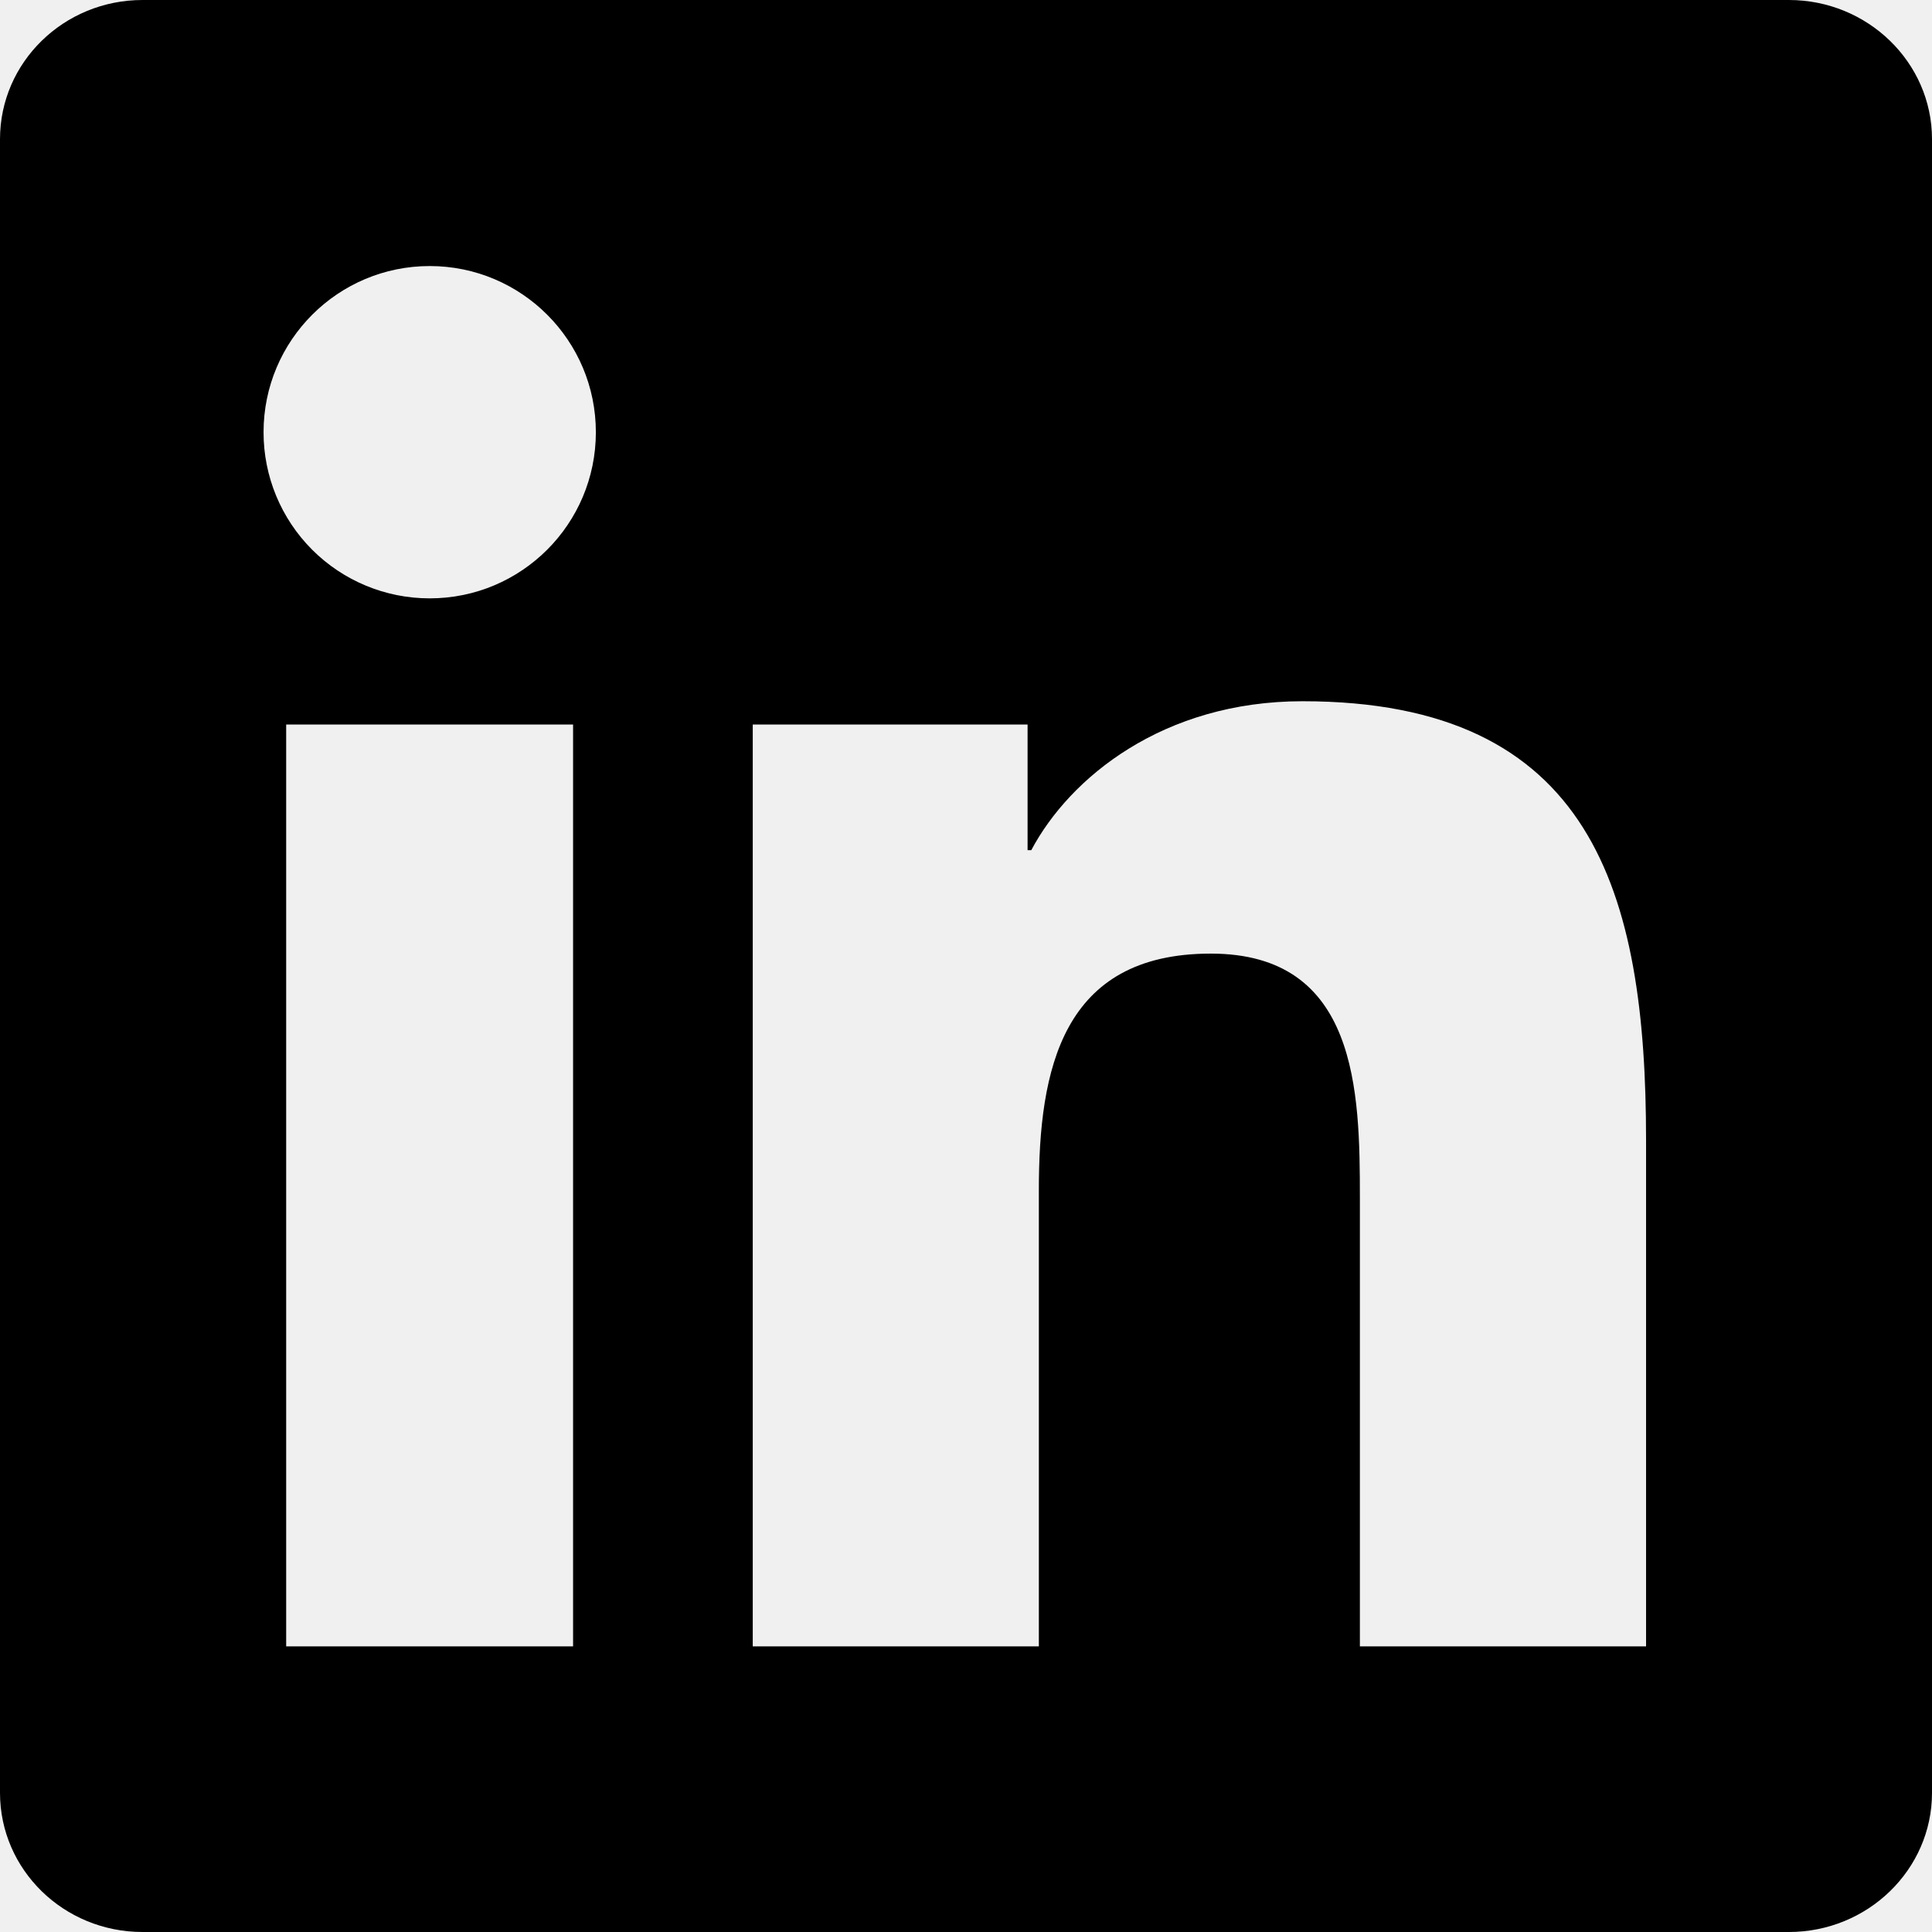
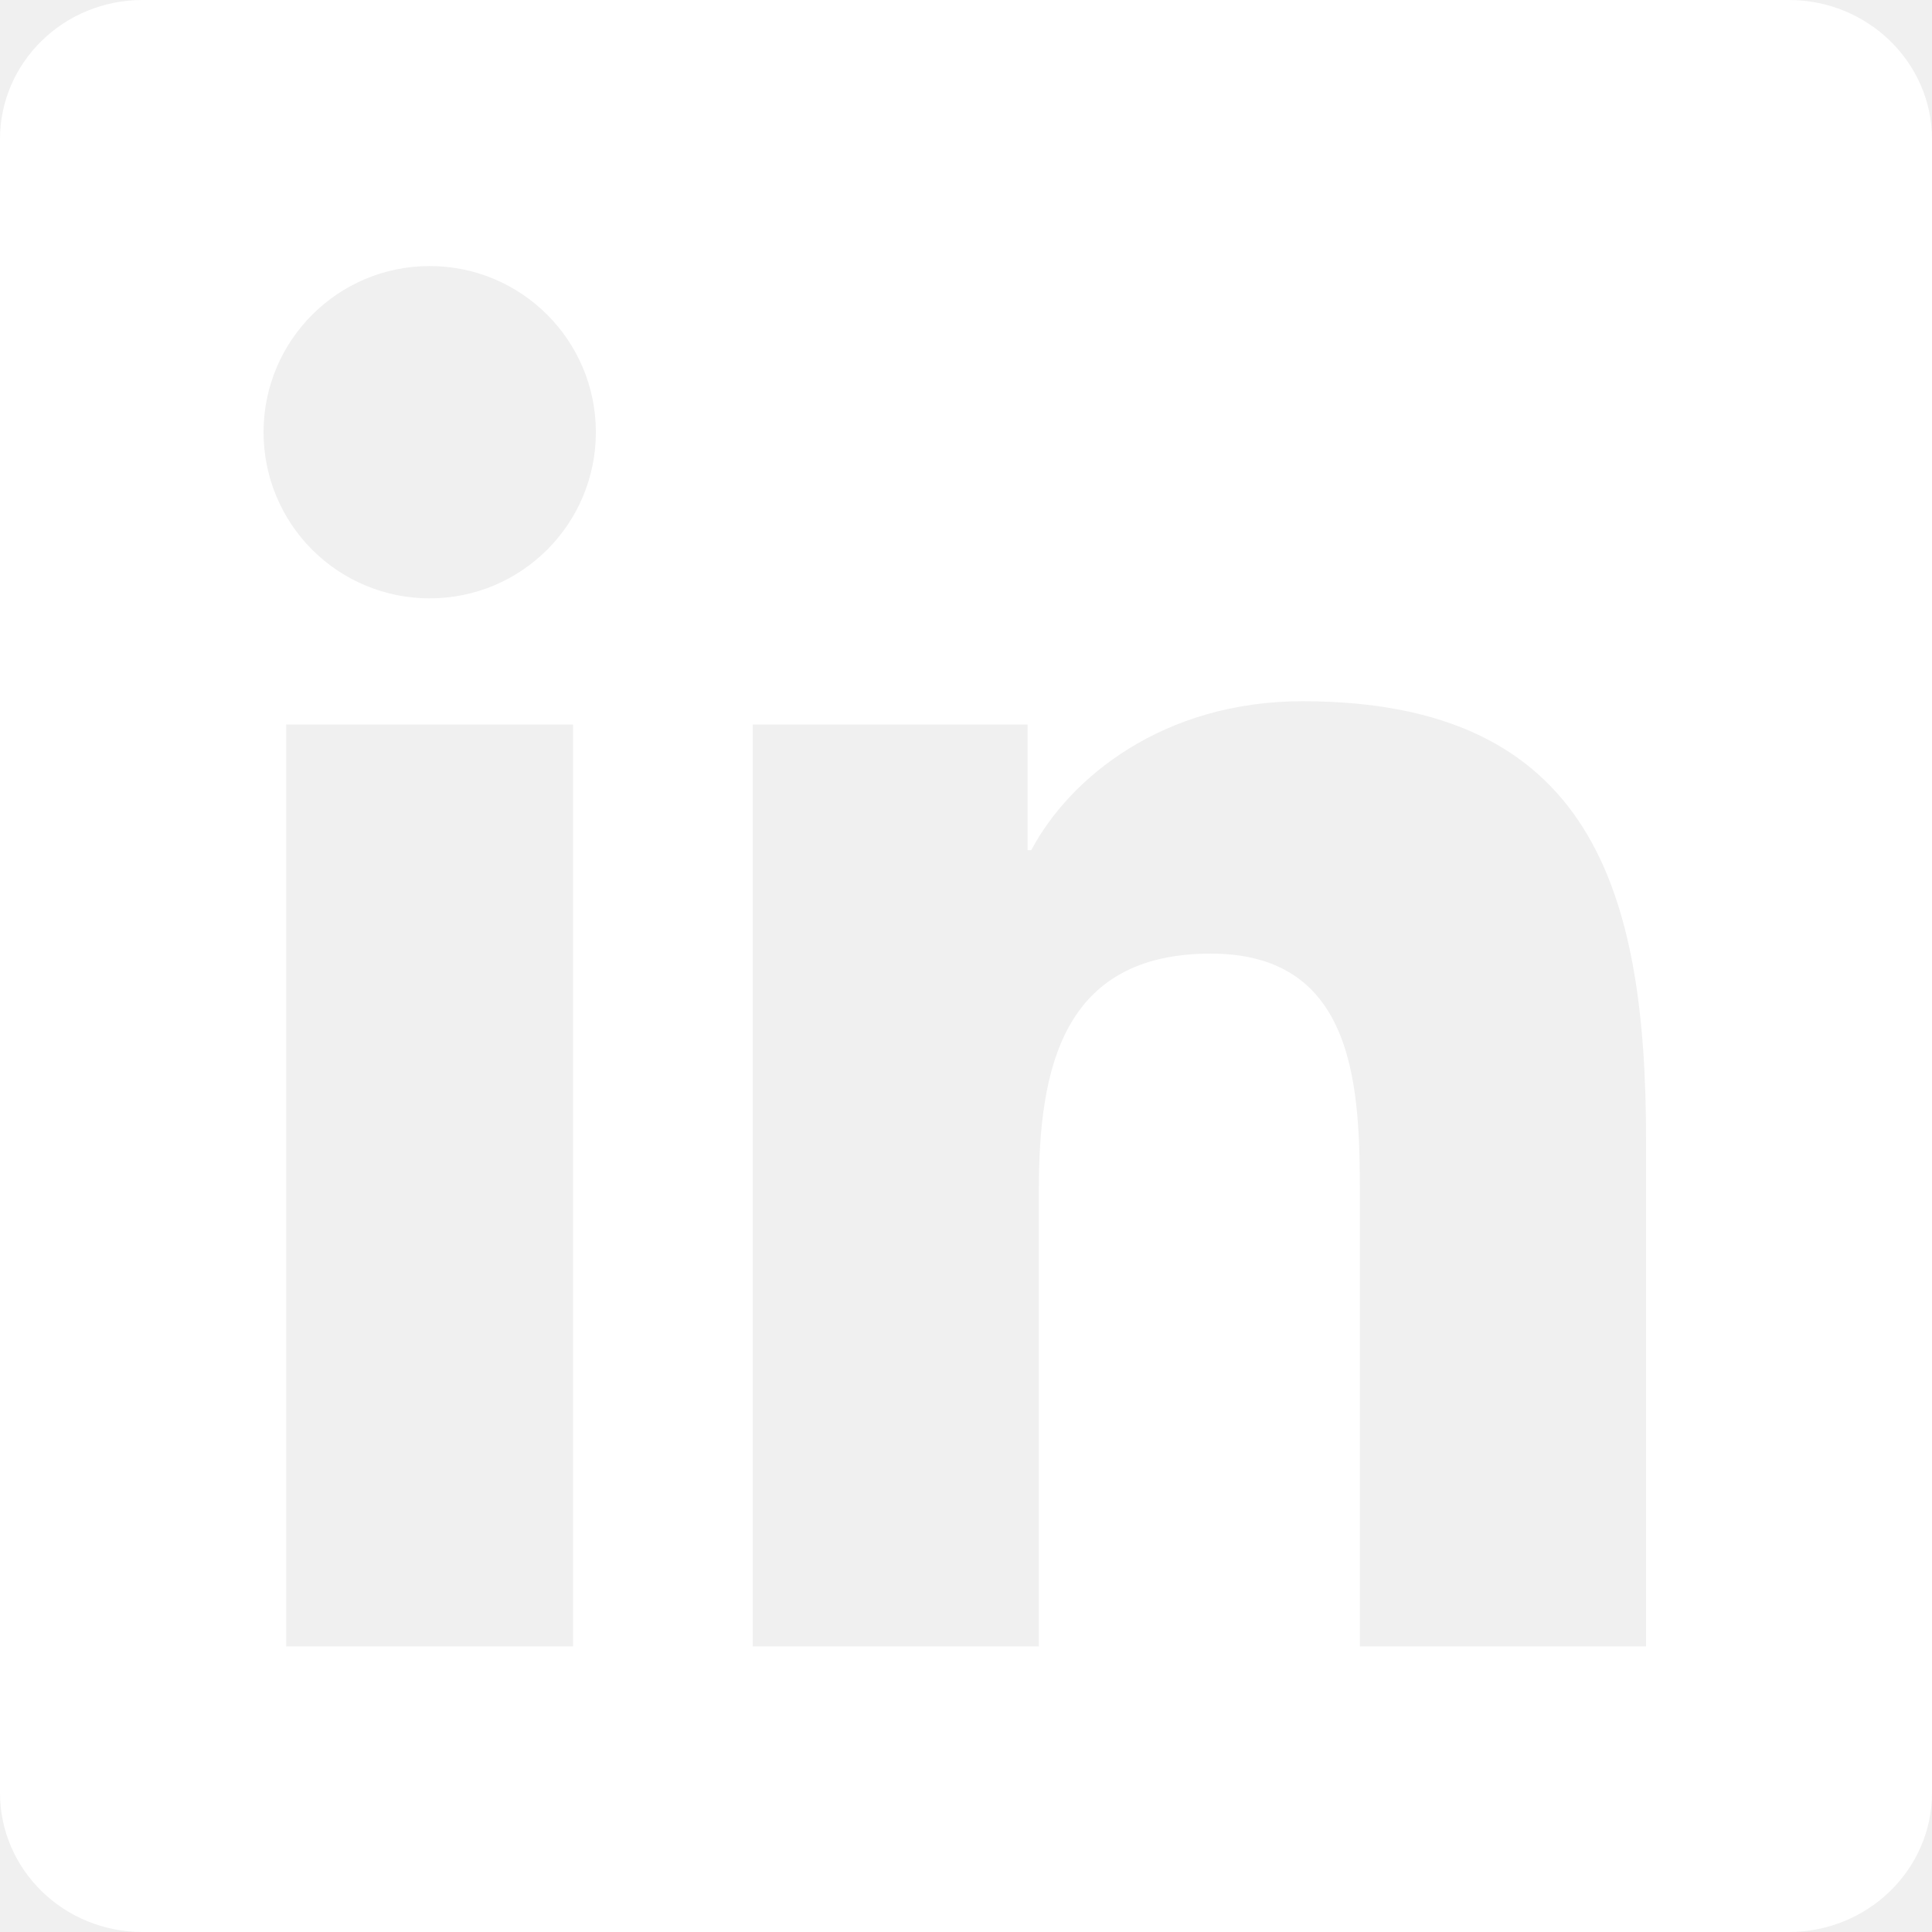
- <svg xmlns="http://www.w3.org/2000/svg" viewBox="0 0 24 24" fill="currentColor" width="24" height="24">
+ <svg xmlns="http://www.w3.org/2000/svg" viewBox="0 0 24 24" fill="white" width="24" height="24">
  <path d="M20.447 20.452h-3.554v-5.569c0-1.328-.027-3.037-1.852-3.037-1.853 0-2.136 1.445-2.136 2.939v5.667H9.351V9h3.414v1.561h.046c.477-.9 1.637-1.85 3.37-1.85 3.601 0 4.267 2.37 4.267 5.455v6.286zM5.337 7.433a2.062 2.062 0 0 1-2.063-2.065 2.064 2.064 0 1 1 2.063 2.065zm1.782 13.019H3.555V9h3.564v11.452zM22.225 0H1.771C.792 0 0 .774 0 1.729v20.542C0 23.227.792 24 1.771 24h20.451C23.2 24 24 23.227 24 22.271V1.729C24 .774 23.2 0 22.222 0h.003z" />
</svg>
